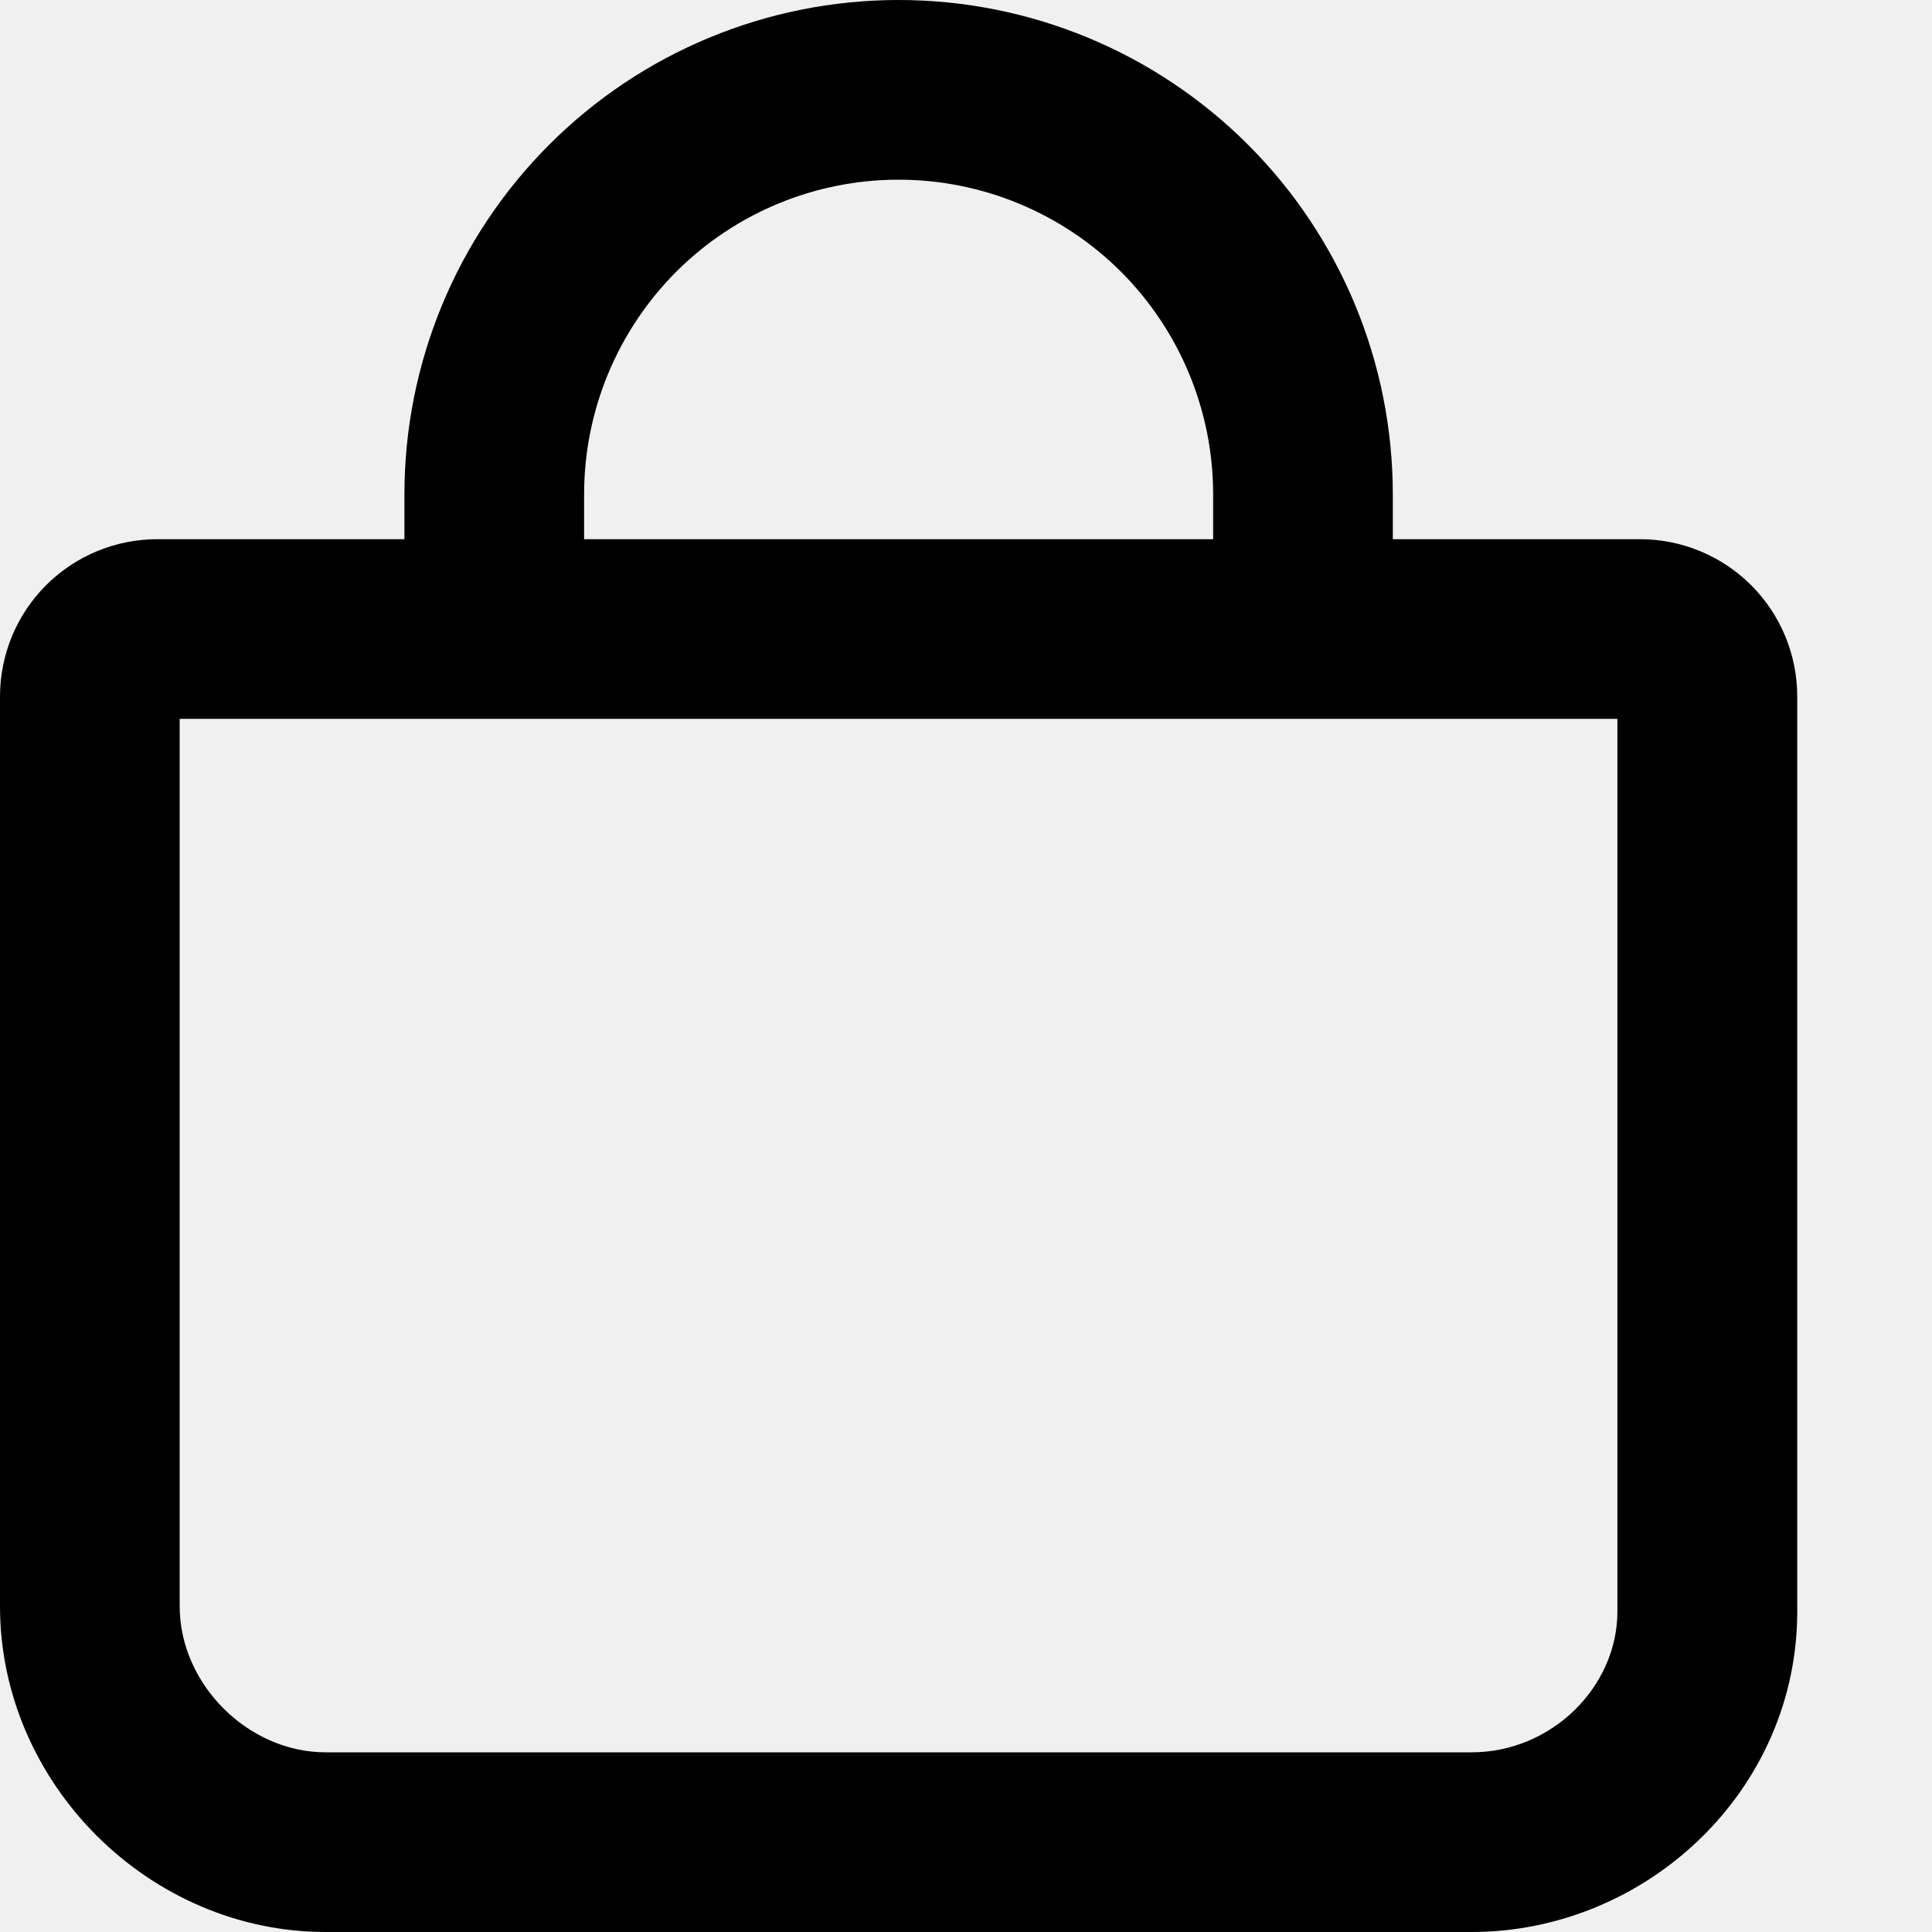
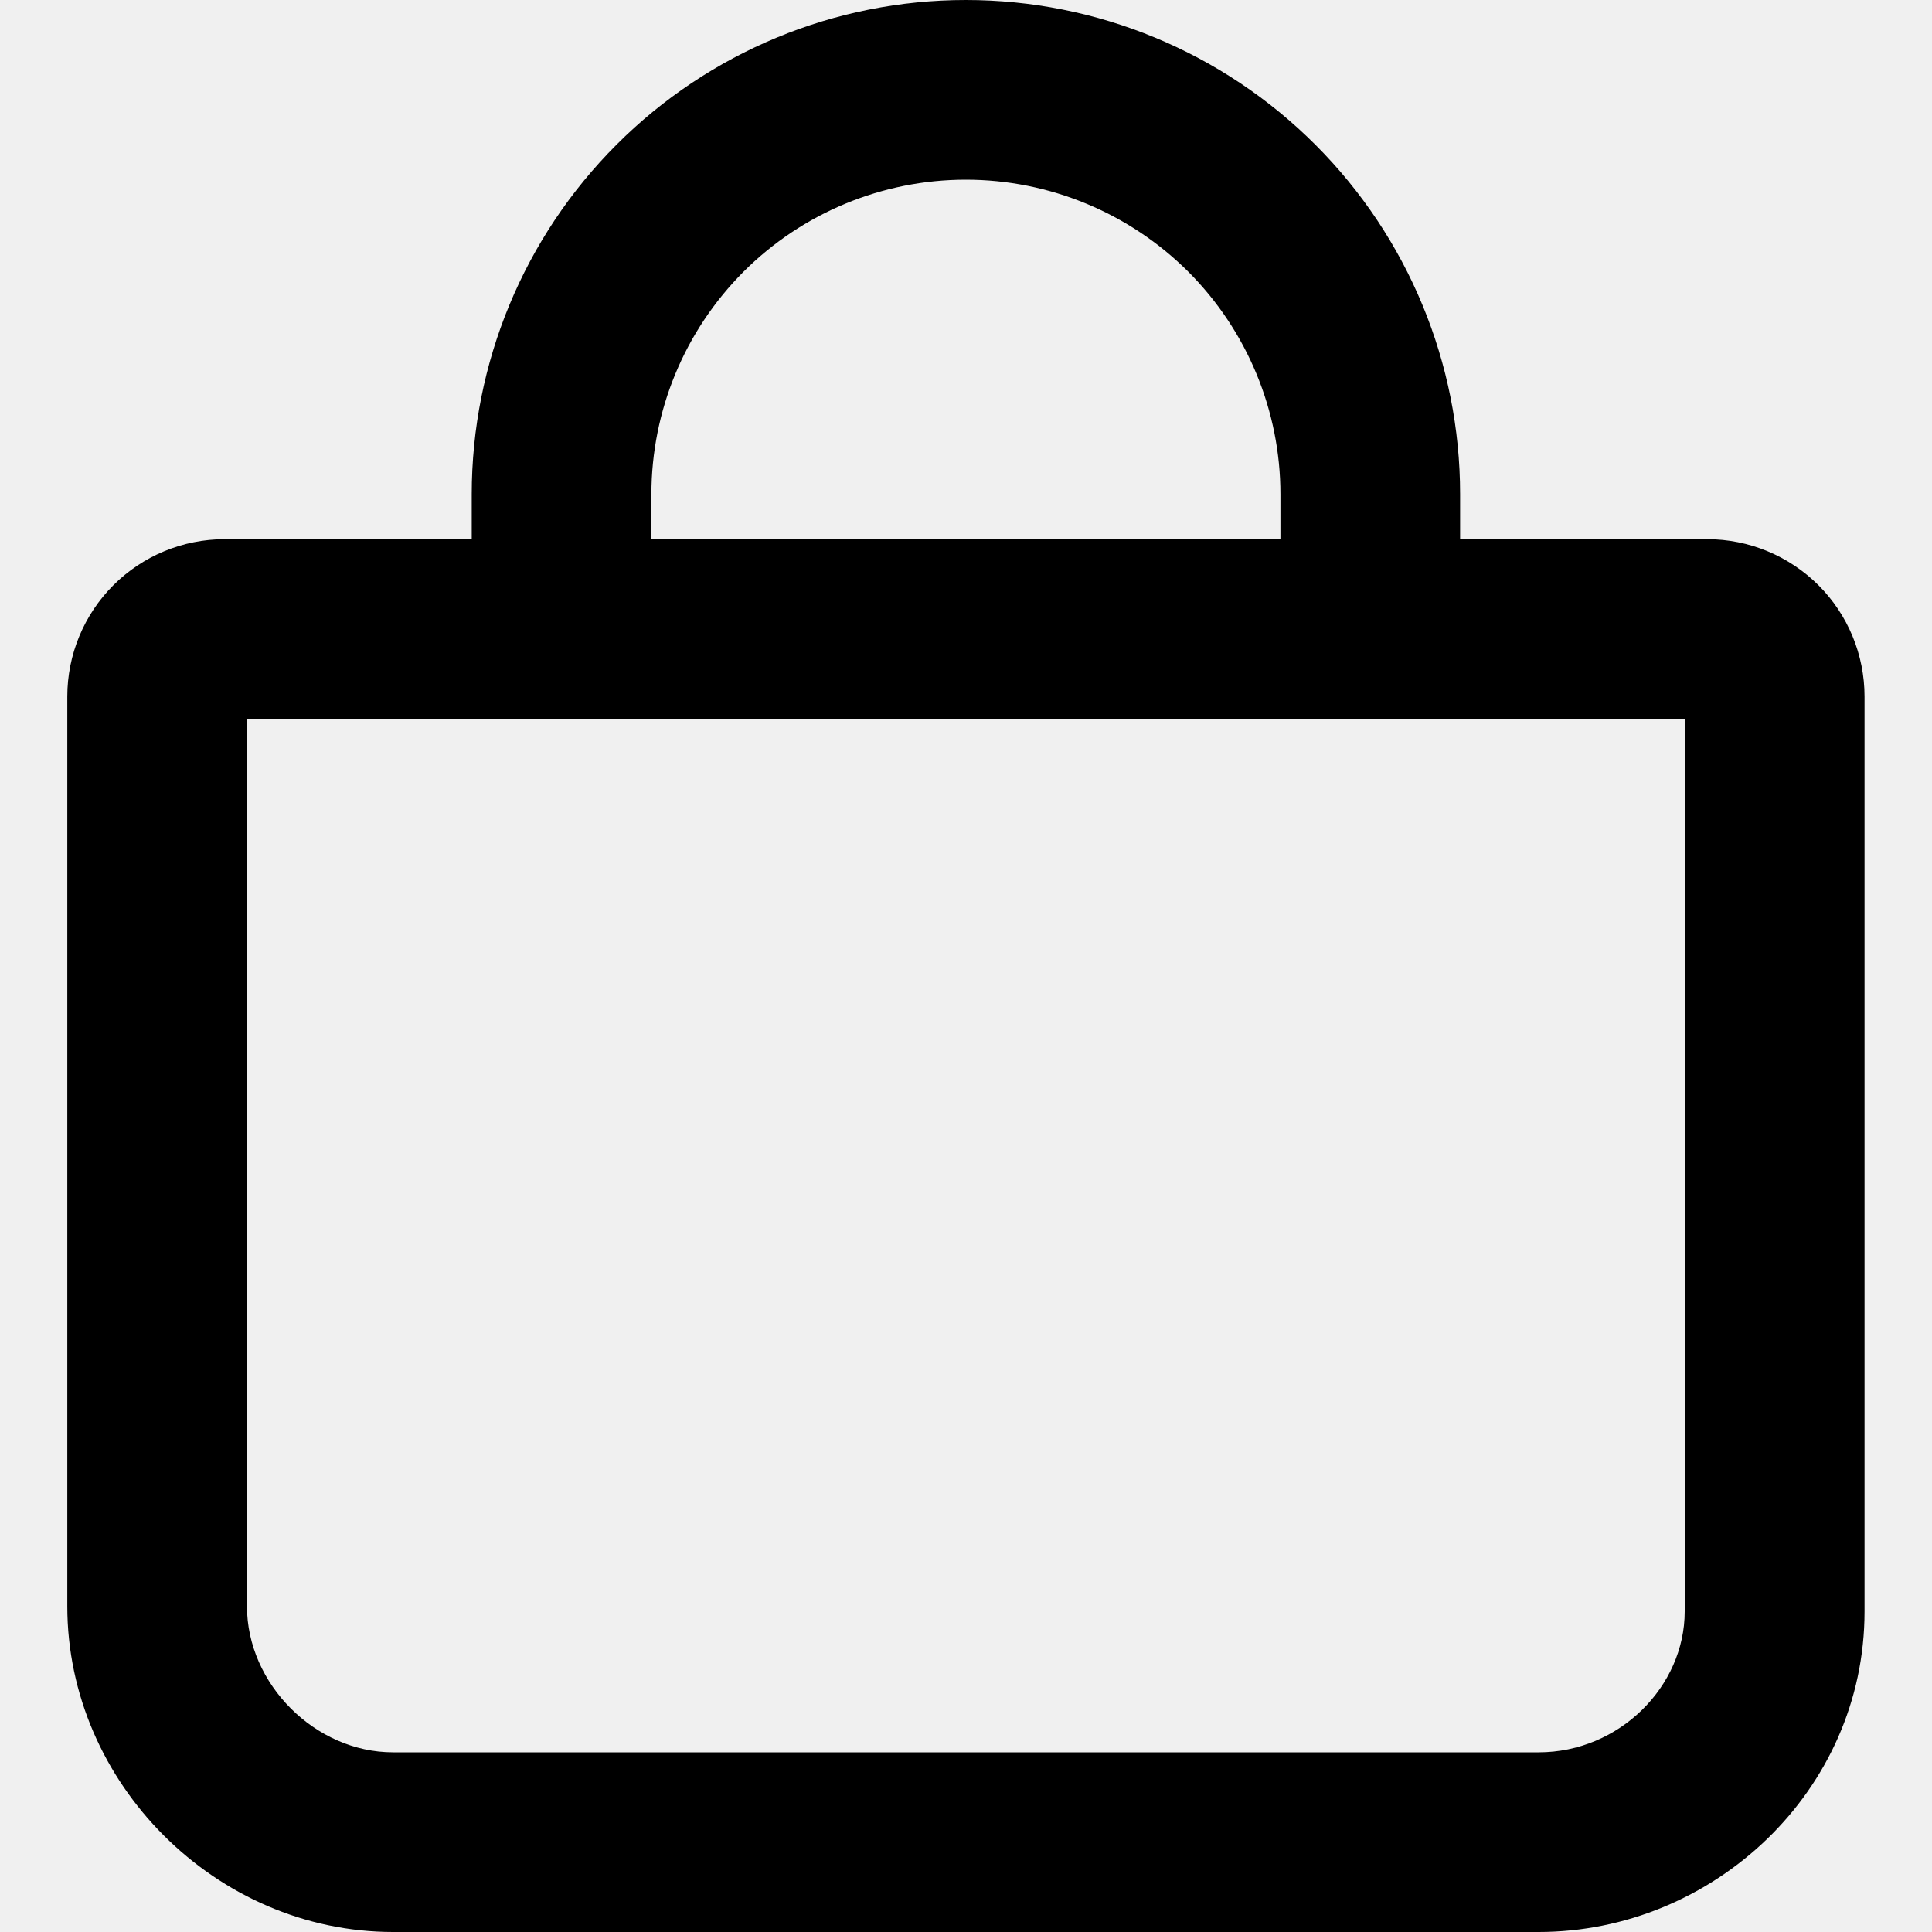
<svg xmlns="http://www.w3.org/2000/svg" id="cart" viewBox="0 0 12 12">
-   <path fill-rule="evenodd" clip-rule="evenodd" d="M5.581 1.116C5.063 1.116 4.566 1.322 4.2 1.688C3.834 2.055 3.628 2.552 3.628 3.07V3.349H7.535V3.07C7.535 2.552 7.329 2.055 6.963 1.688C6.596 1.322 6.099 1.116 5.581 1.116ZM8.651 3.349V3.07C8.651 2.256 8.328 1.475 7.752 0.899C7.176 0.323 6.396 0 5.581 0C4.767 0 3.986 0.323 3.411 0.899C2.835 1.475 2.512 2.256 2.512 3.07V3.349H0.977C0.718 3.349 0.469 3.452 0.286 3.635C0.103 3.818 0 4.067 0 4.326V9.977C0 11.076 0.924 12 2.023 12H9.14C10.223 12 11.163 11.125 11.163 10.009V4.326C11.163 4.067 11.06 3.818 10.877 3.635C10.694 3.452 10.445 3.349 10.186 3.349H8.651ZM1.116 4.465V9.977C1.116 10.46 1.54 10.884 2.023 10.884H9.14C9.639 10.884 10.046 10.476 10.046 10.009V4.465H1.116Z" />
+   <g clip-path="url(#clip0_3367_59243)">
+     <path fill-rule="evenodd" clip-rule="evenodd" d="M5.999 1.116C5.481 1.116 4.984 1.322 4.618 1.688C4.252 2.055 4.046 2.552 4.046 3.07V3.349H7.953V3.07C7.953 2.552 7.747 2.055 7.381 1.688C7.014 1.322 6.517 1.116 5.999 1.116ZM9.069 3.349V3.07C9.069 2.256 8.746 1.475 8.17 0.899C7.594 0.323 6.814 0 5.999 0C5.185 0 4.404 0.323 3.829 0.899C3.253 1.475 2.93 2.256 2.93 3.07V3.349H1.395C1.136 3.349 0.887 3.452 0.704 3.635C0.521 3.818 0.418 4.067 0.418 4.326V9.977C0.418 11.076 1.342 12 2.441 12H9.557C10.64 12 11.581 11.125 11.581 10.009V4.326C11.581 4.067 11.478 3.818 11.295 3.635C11.111 3.452 10.863 3.349 10.604 3.349H9.069ZM1.534 4.465V9.977C1.534 10.46 1.958 10.884 2.441 10.884H9.557C10.057 10.884 10.464 10.476 10.464 10.009V4.465H1.534Z" />
+   </g>
+   <defs>
+     <clipPath id="clip0_3367_59243">
+       <rect width="12" height="12" fill="white" />
+     </clipPath>
+   </defs>
</svg>
